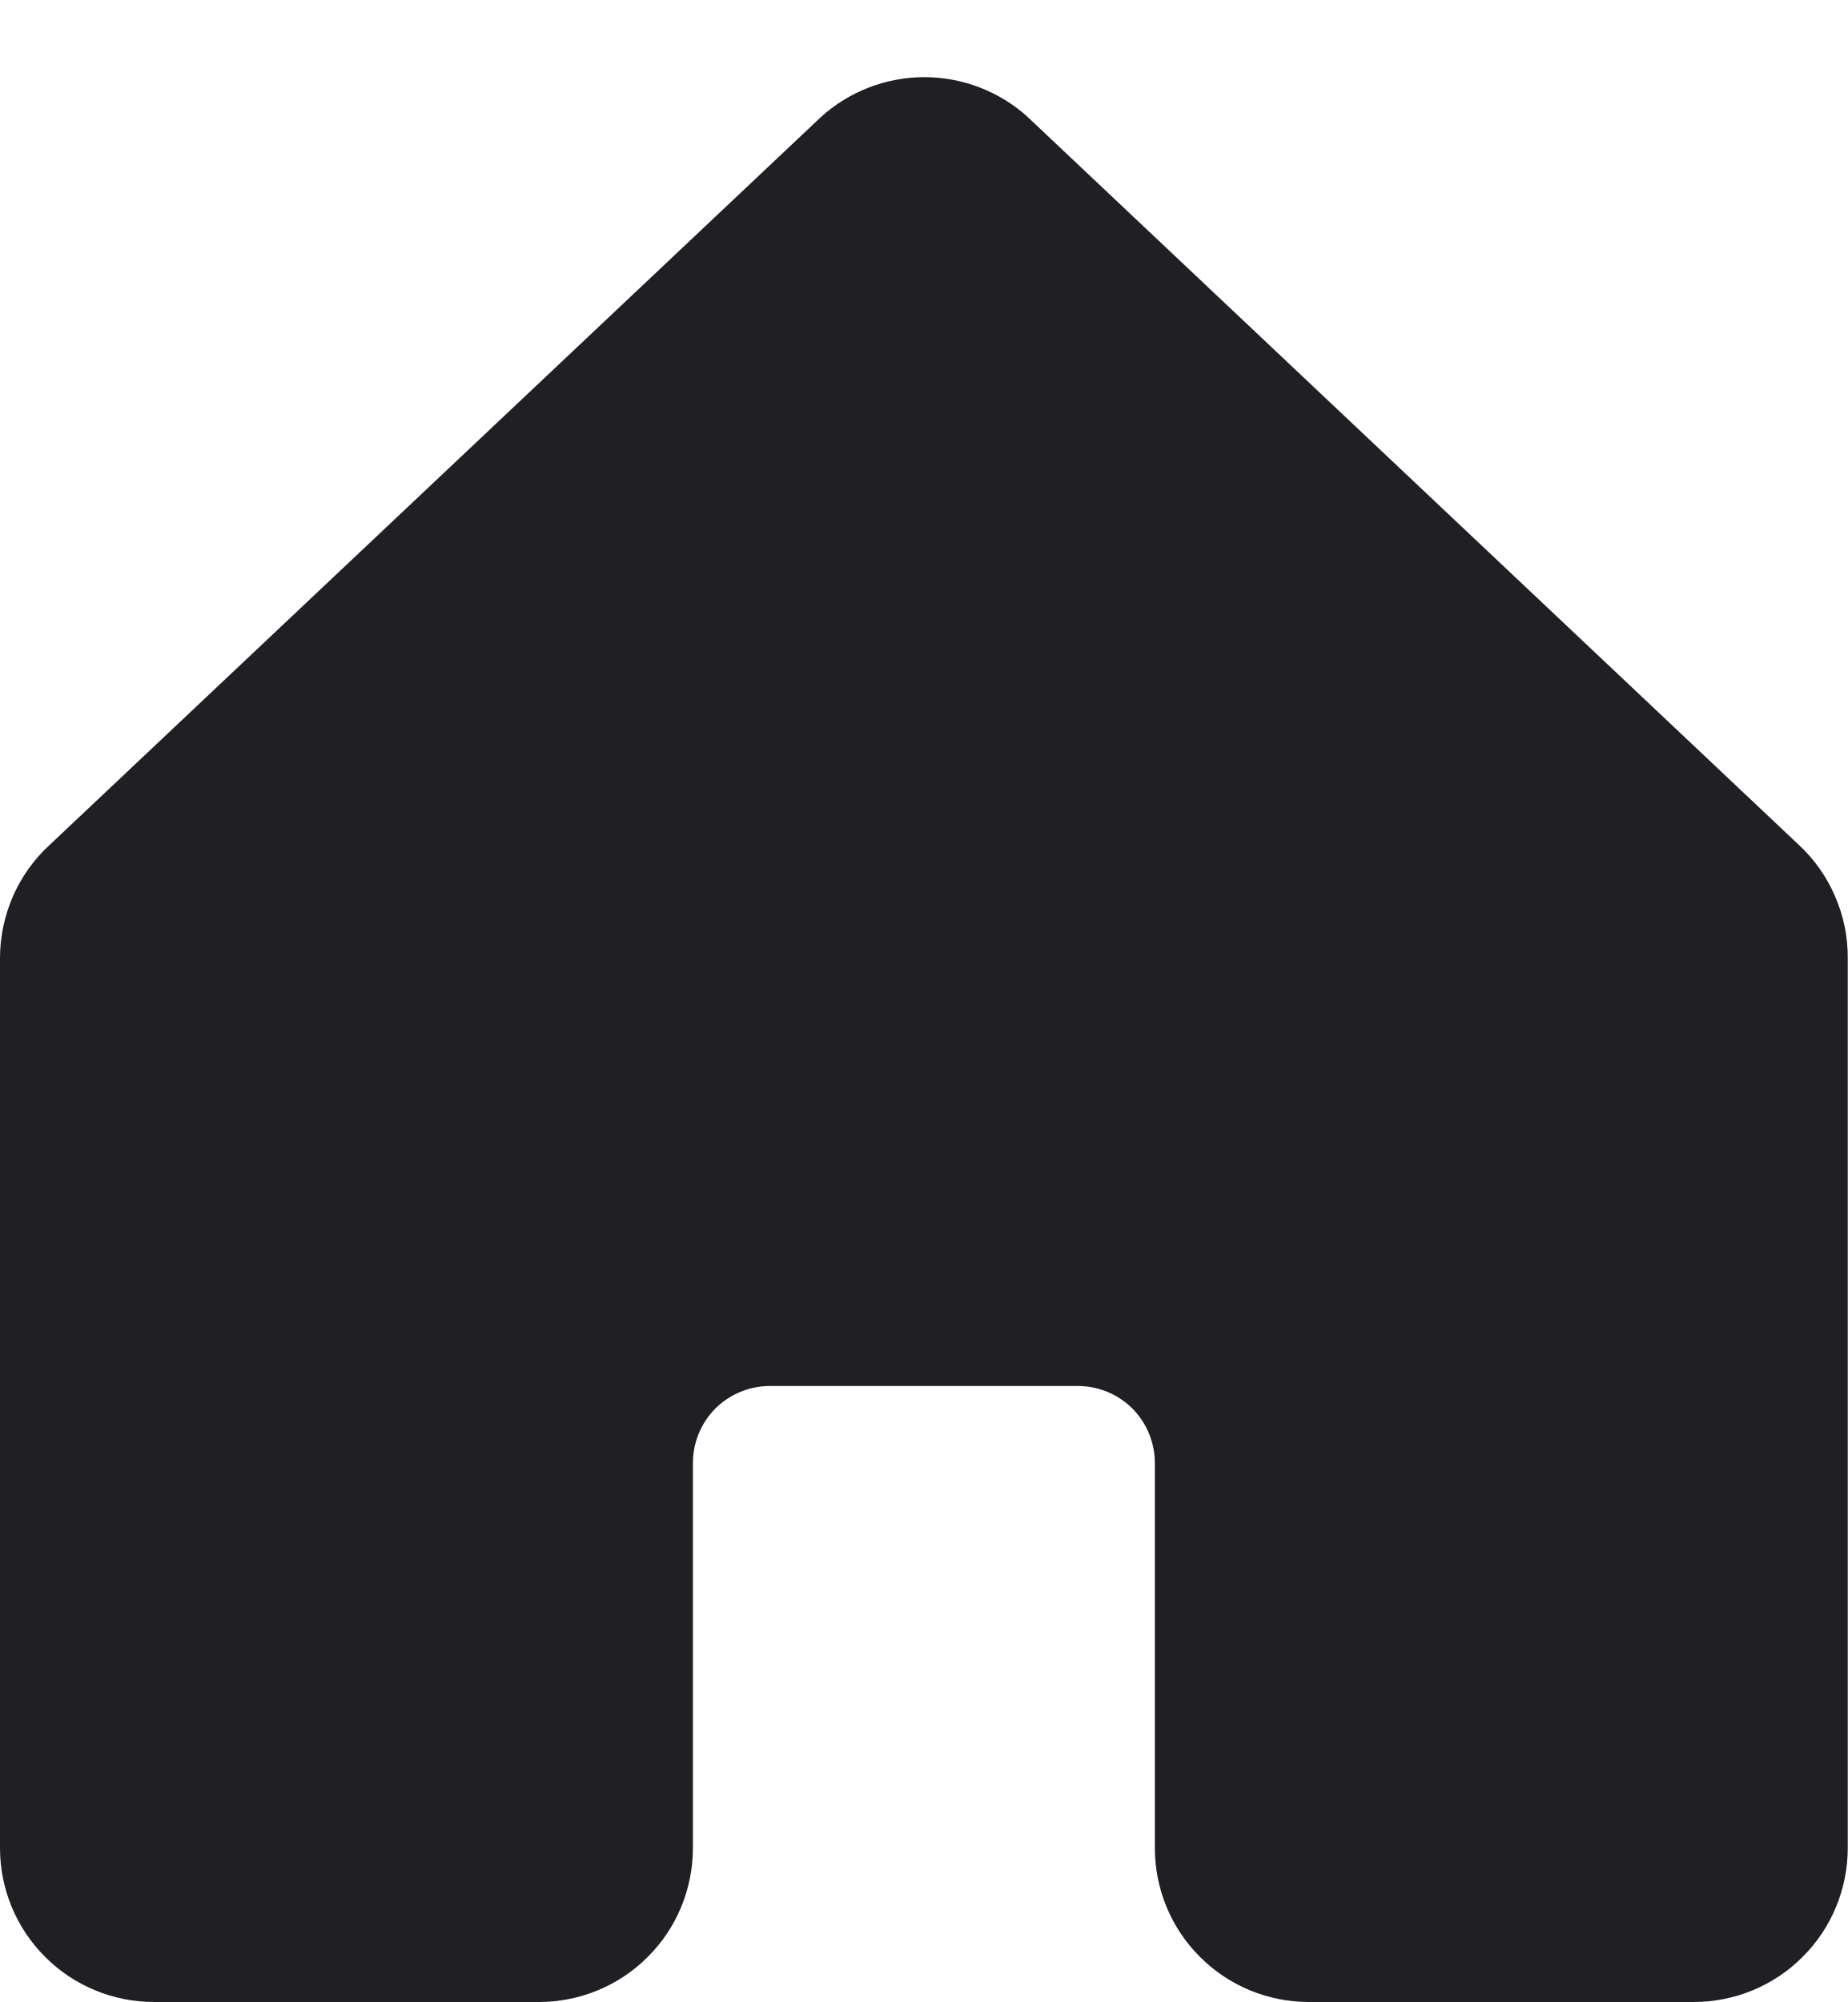
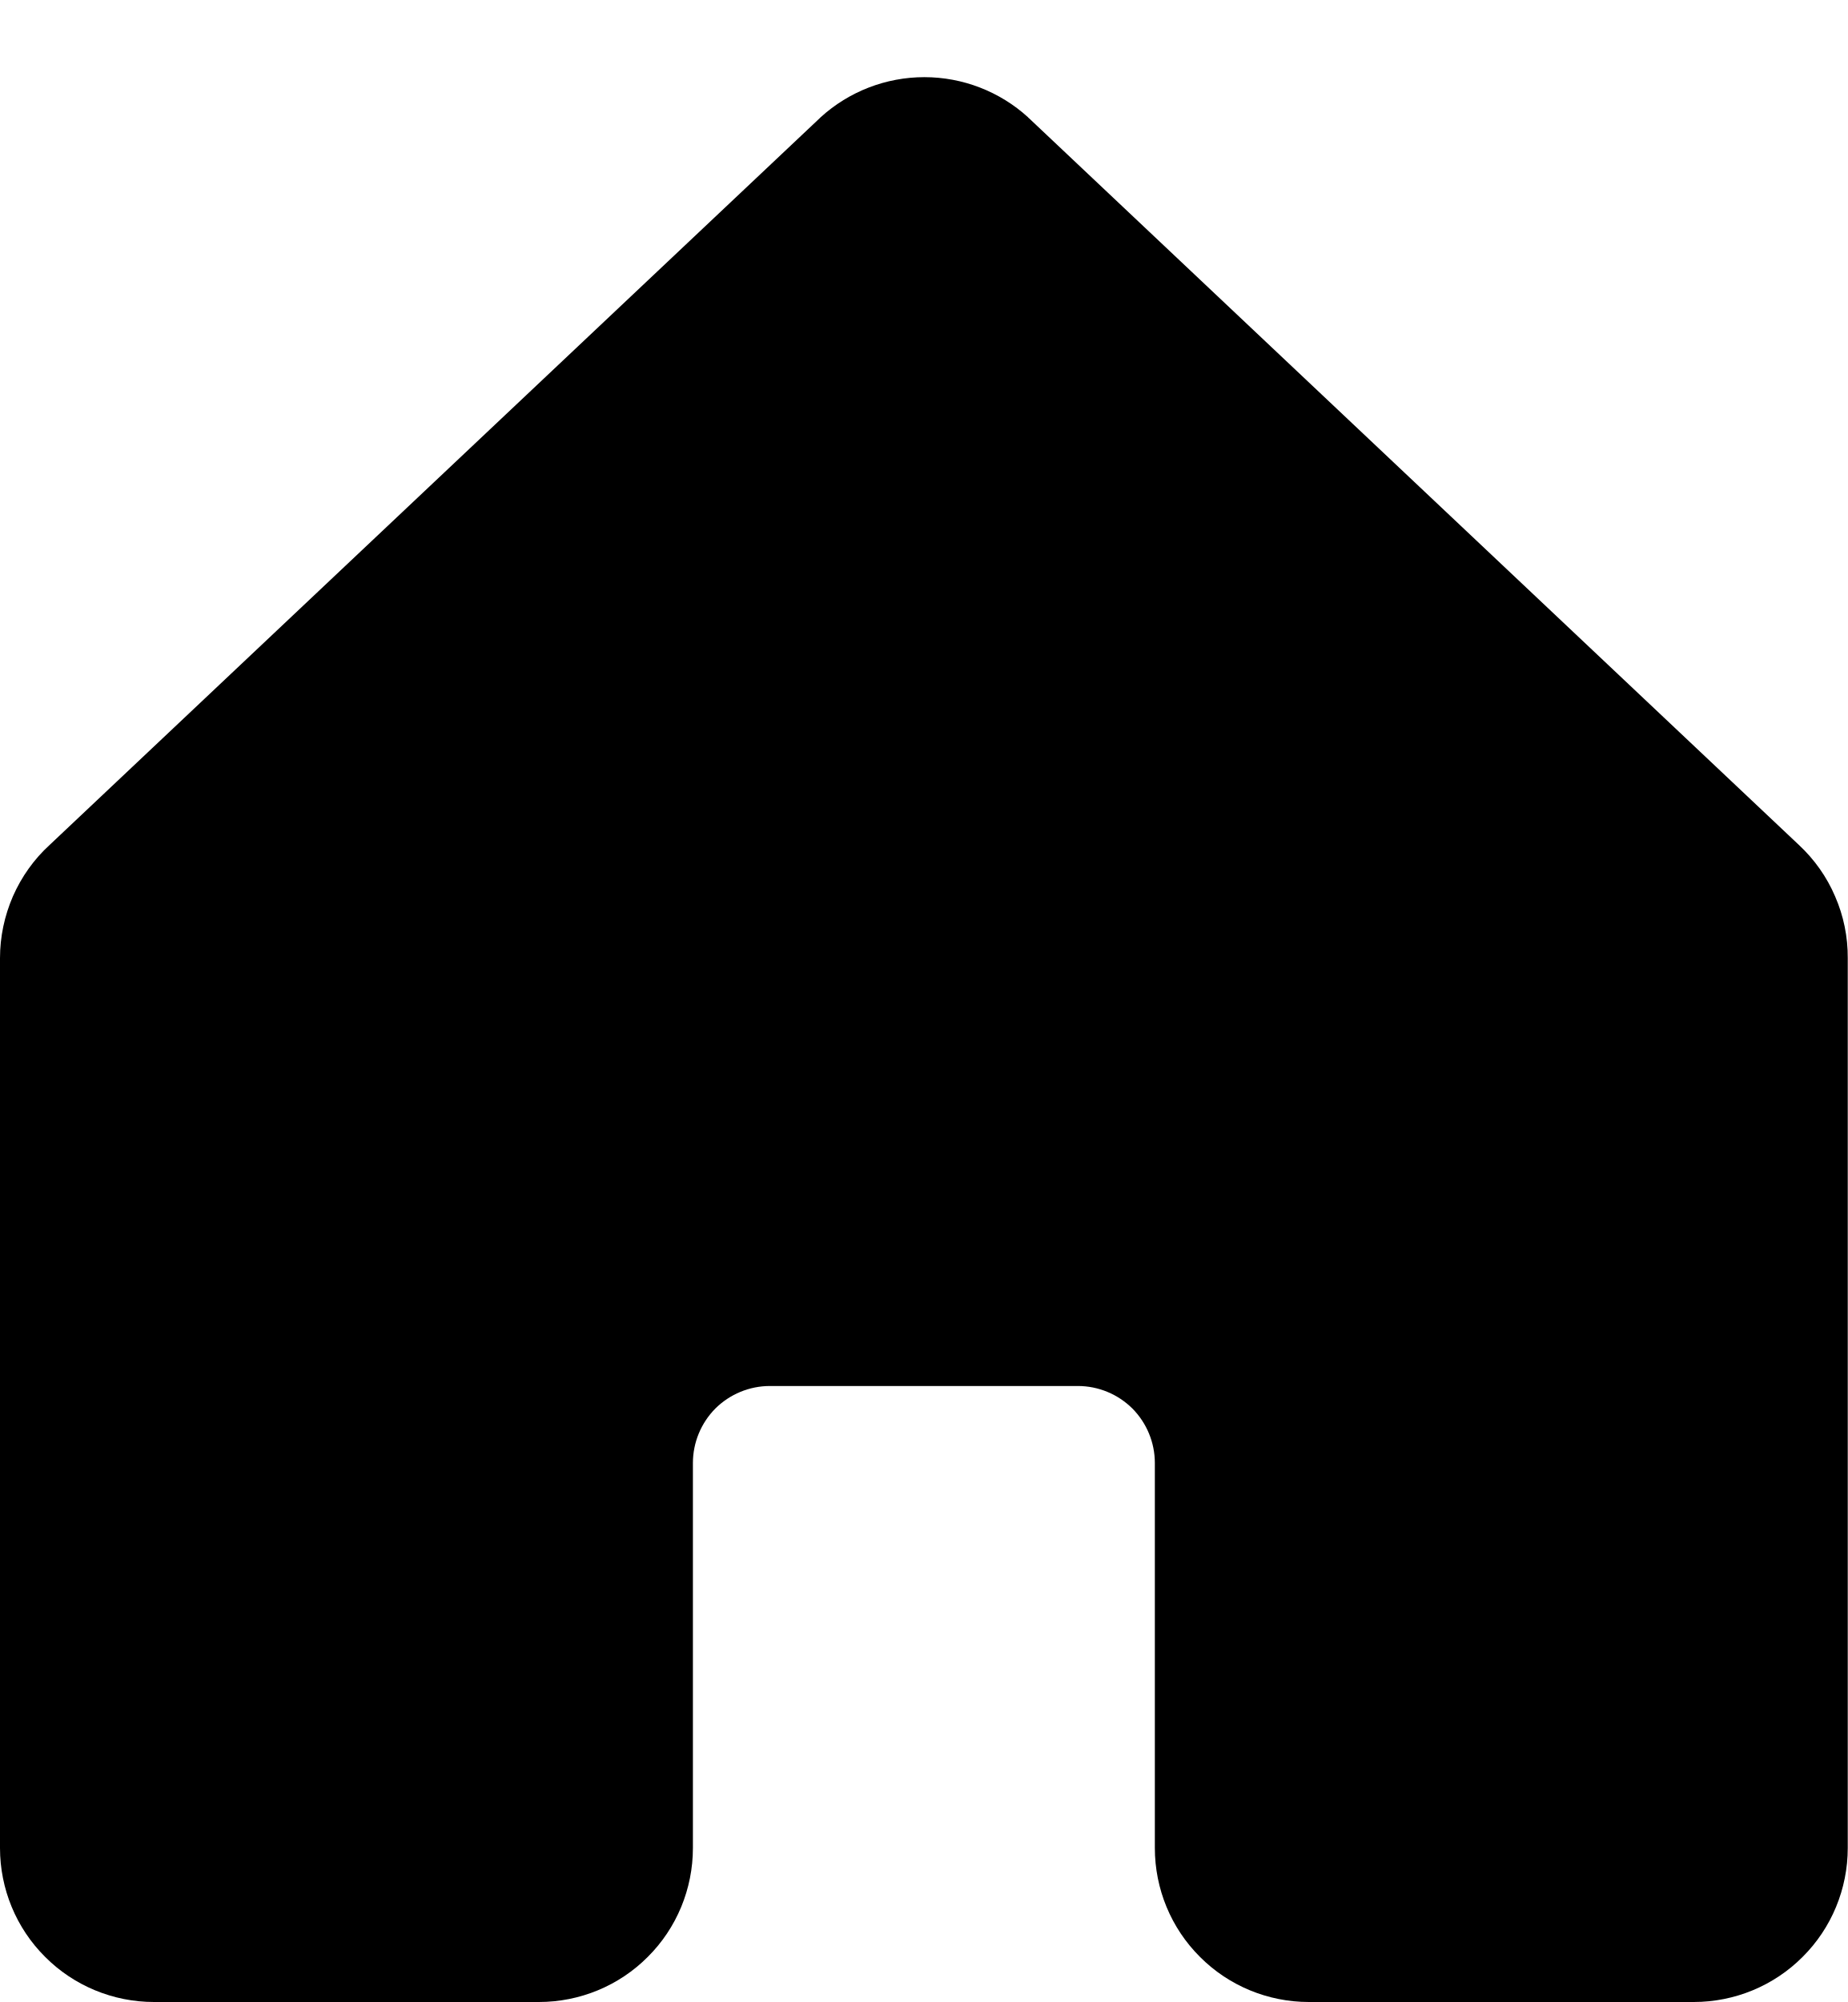
- <svg xmlns="http://www.w3.org/2000/svg" width="12" height="13" viewBox="0 0 12 13" fill="none">
-   <path d="M12 6.222V12C12 12.265 11.895 12.52 11.707 12.707C11.52 12.895 11.265 13 11 13H8.5C8.235 13 7.98 12.895 7.793 12.707C7.605 12.52 7.5 12.265 7.5 12V9.5C7.5 9.367 7.447 9.24 7.354 9.146C7.26 9.053 7.133 9 7 9H5C4.867 9 4.74 9.053 4.646 9.146C4.553 9.24 4.5 9.367 4.5 9.5V12C4.5 12.265 4.395 12.52 4.207 12.707C4.02 12.895 3.765 13 3.5 13H1C0.735 13 0.48 12.895 0.293 12.707C0.105 12.52 1.15549e-08 12.265 1.15549e-08 12V6.222C-2.10268e-05 6.083 0.029 5.947 0.084 5.82C0.14 5.693 0.221 5.579 0.323 5.486L5.323 0.768L5.33 0.761C5.514 0.594 5.754 0.501 6.003 0.501C6.252 0.501 6.492 0.594 6.676 0.761C6.678 0.764 6.68 0.766 6.683 0.768L11.682 5.486C11.783 5.58 11.864 5.694 11.918 5.821C11.973 5.947 12.001 6.084 12 6.222Z" fill="#201F24" />
+ <svg xmlns="http://www.w3.org/2000/svg" viewBox="0 0 12 13">
+   <path d="M12 6.222V12C12 12.265 11.895 12.52 11.707 12.707C11.52 12.895 11.265 13 11 13H8.5C8.235 13 7.98 12.895 7.793 12.707C7.605 12.52 7.5 12.265 7.5 12V9.5C7.5 9.367 7.447 9.24 7.354 9.146C7.26 9.053 7.133 9 7 9H5C4.867 9 4.74 9.053 4.646 9.146C4.553 9.24 4.5 9.367 4.5 9.5V12C4.5 12.265 4.395 12.52 4.207 12.707C4.02 12.895 3.765 13 3.5 13H1C0.735 13 0.48 12.895 0.293 12.707C0.105 12.52 1.15549e-08 12.265 1.15549e-08 12V6.222C-2.10268e-05 6.083 0.029 5.947 0.084 5.82C0.14 5.693 0.221 5.579 0.323 5.486L5.323 0.768L5.33 0.761C5.514 0.594 5.754 0.501 6.003 0.501C6.252 0.501 6.492 0.594 6.676 0.761C6.678 0.764 6.68 0.766 6.683 0.768L11.682 5.486C11.783 5.58 11.864 5.694 11.918 5.821C11.973 5.947 12.001 6.084 12 6.222Z" />
</svg>
